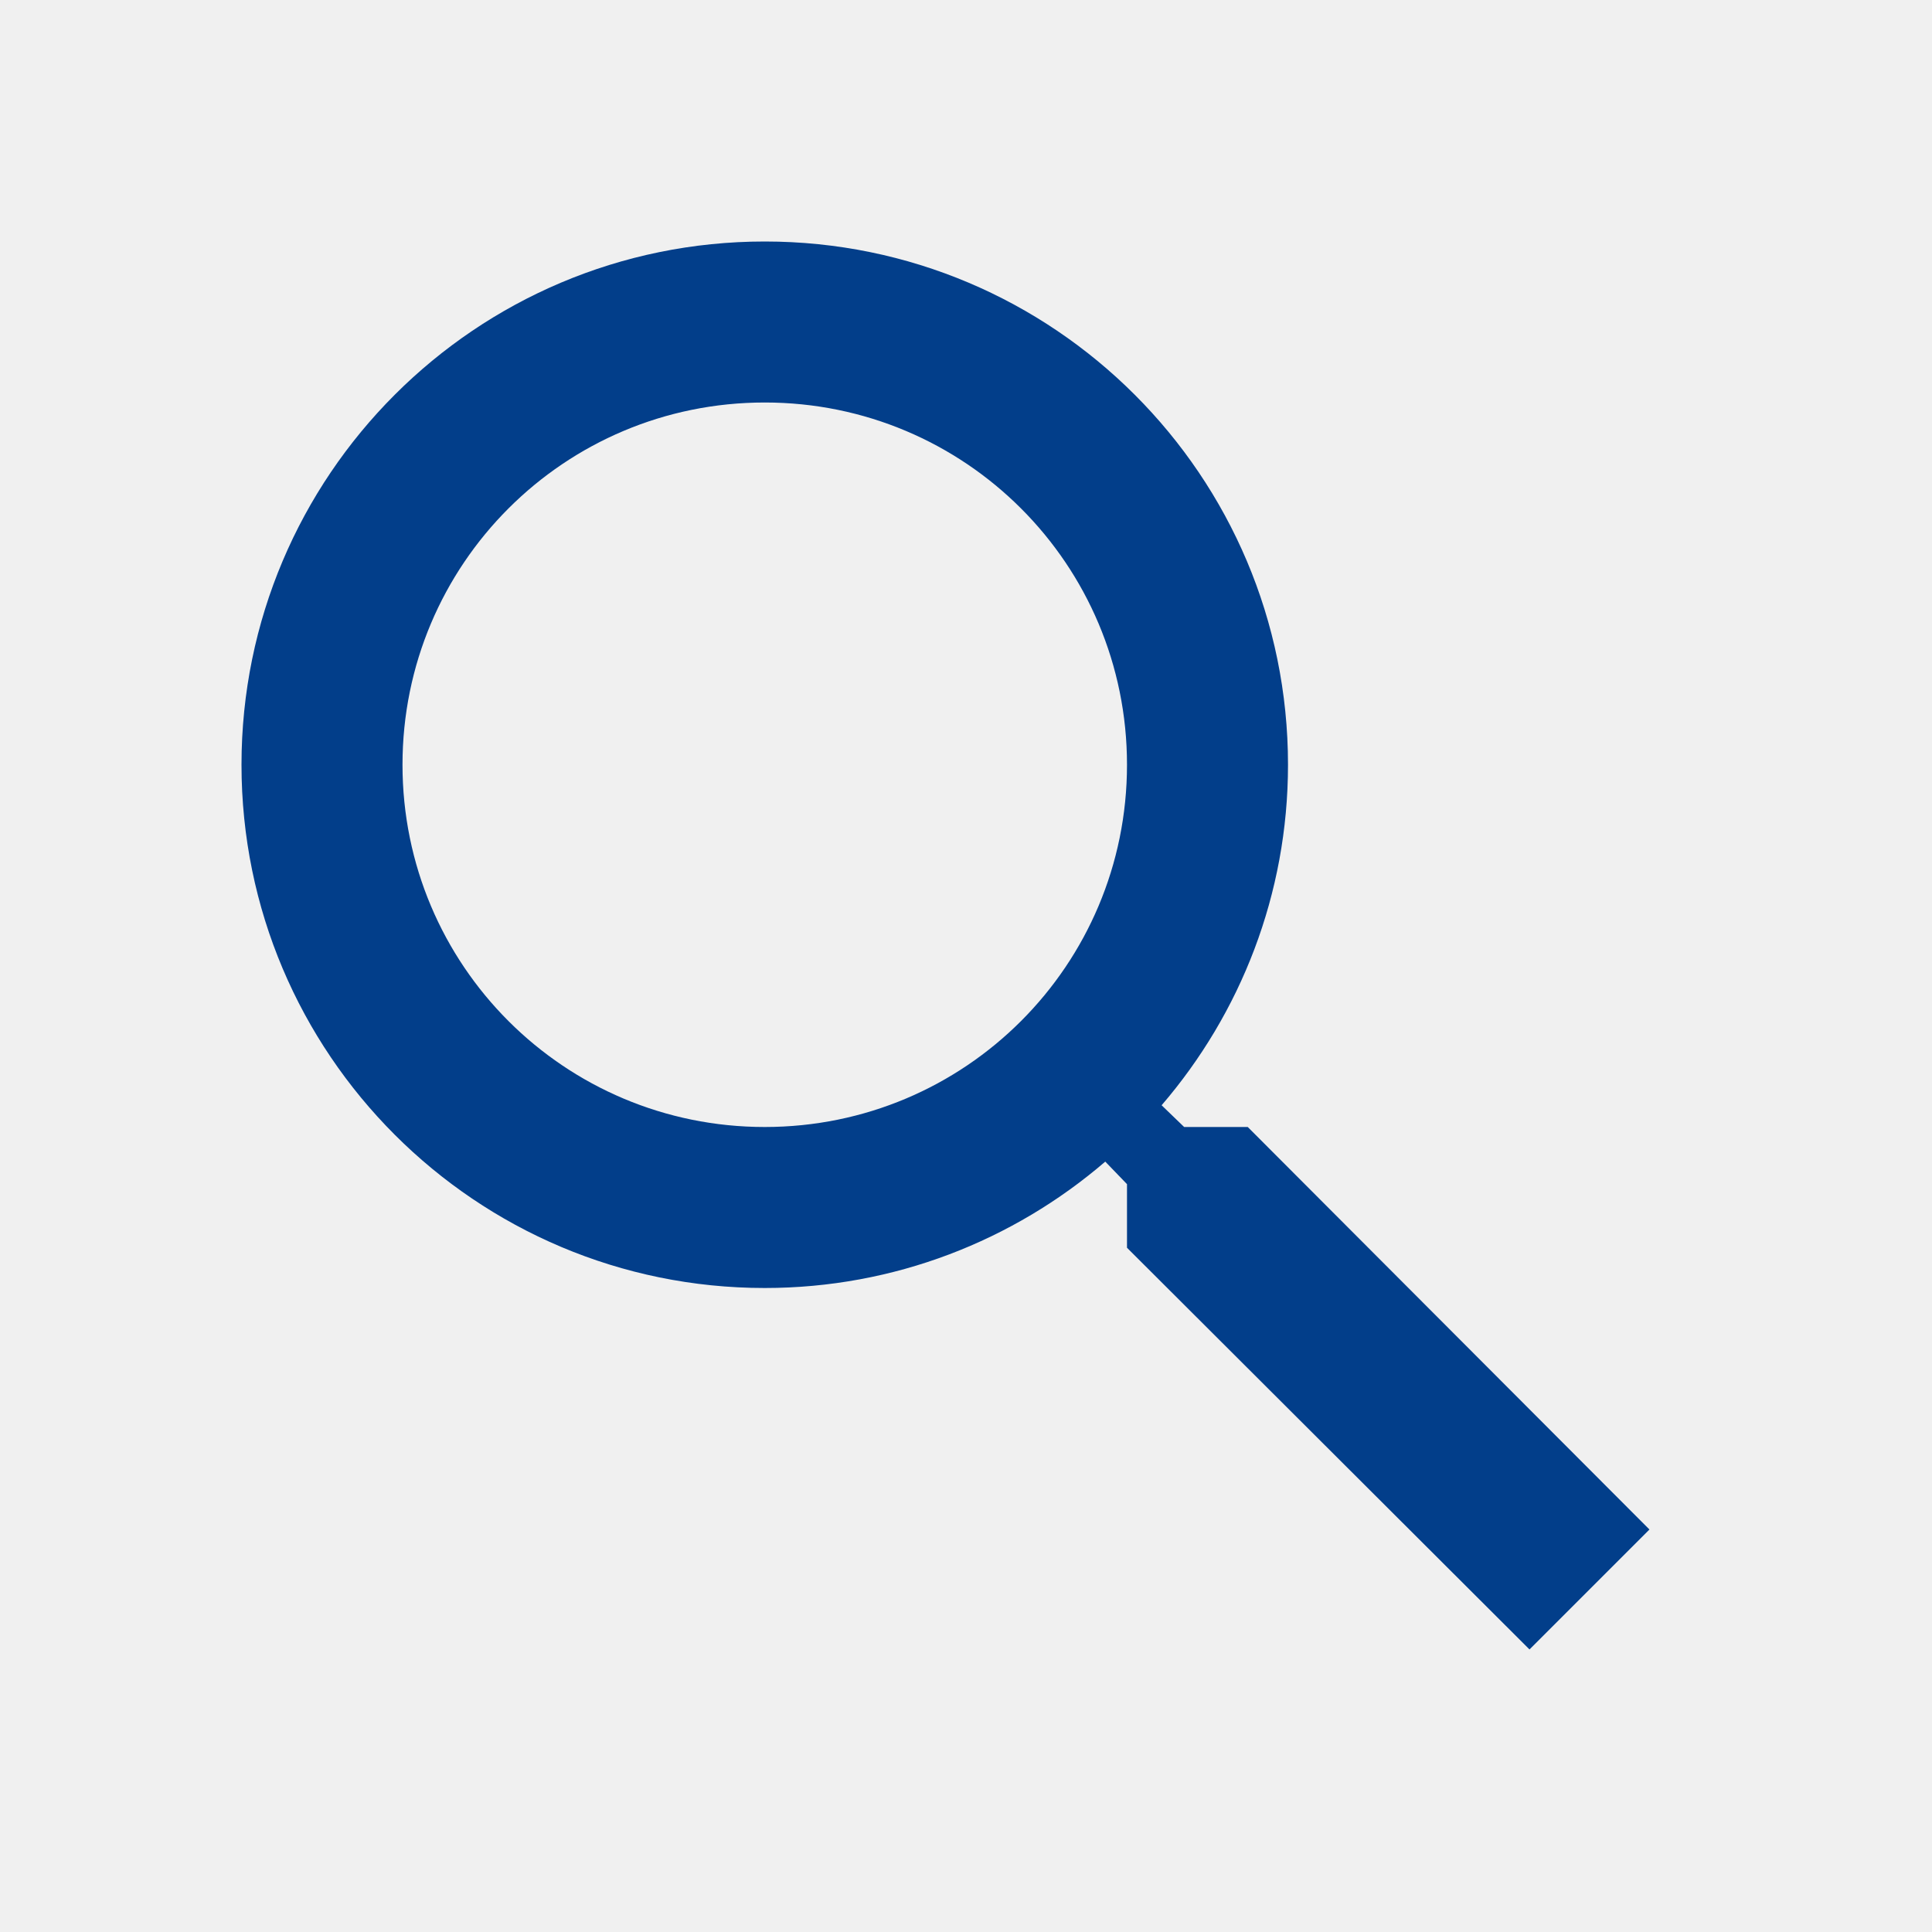
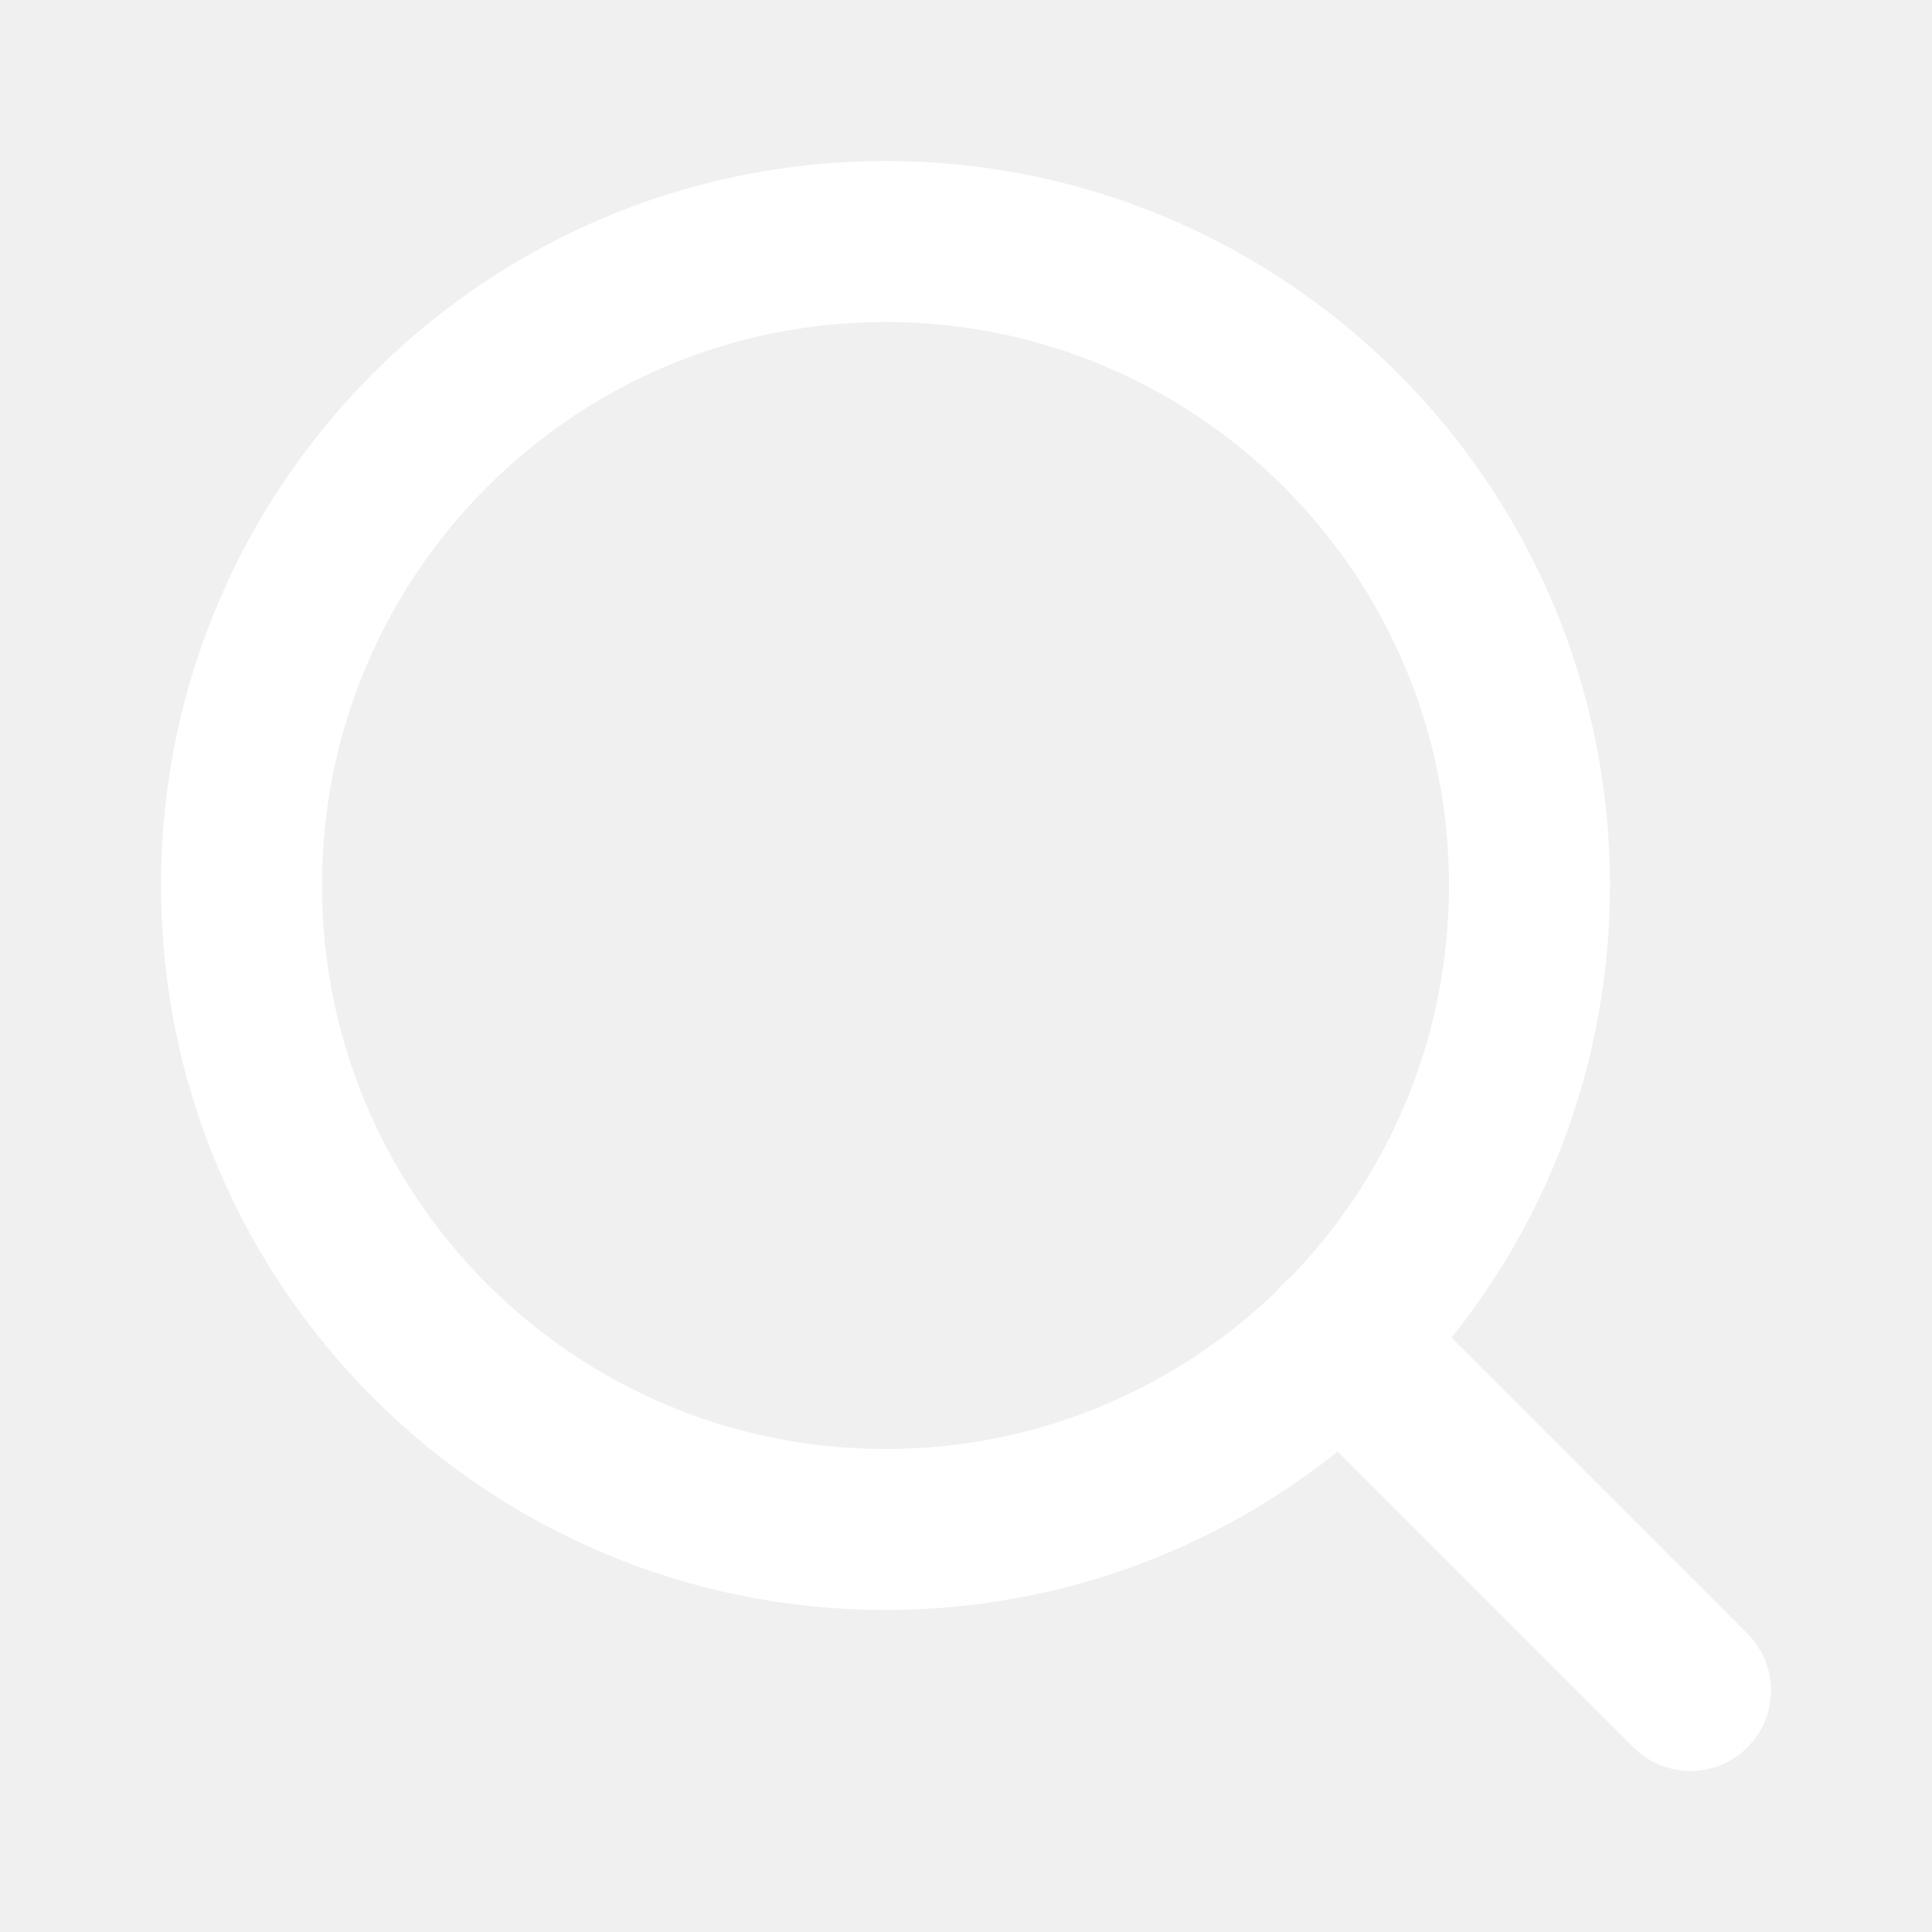
- <svg xmlns="http://www.w3.org/2000/svg" xmlns:xlink="http://www.w3.org/1999/xlink" width="100" height="100">
-   <symbol id="hpIconSymbol" viewBox="0 0 24 24">
-     <path d="M15.5 14h-.79l-.28-.27C15.41 12.59 16 11.11 16 9.5 16 5.91 13.09 3 9.5 3S3 5.91 3 9.5 5.91 16 9.5 16c1.61 0 3.09-.59 4.23-1.57l.27.28v.79l5 4.99L20.49 19l-4.99-5zm-6 0C7.01 14 5 11.99 5 9.5S7.01 5 9.5 5 14 7.01 14 9.5 11.99 14 9.5 14z" />
-   </symbol>
-   <g class="background">
-     <rect width="100%" height="100%" fill="none" rx="0%" ry="0%" x="0%" y="0%" stroke-width="0%" stroke="none" />
-   </g>
-   <use xlink:href="#hpIconSymbol" class="content" fill="rgb(2, 62, 138)" transform-origin="center" style="transform: scale(1) rotate(0deg);" />
+ <svg xmlns="http://www.w3.org/2000/svg" width="24" height="24" viewBox="0 0 24 24" fill="none" stroke="white" stroke-width="2" stroke-linecap="round" stroke-linejoin="round" class="feather feather-search">
+   <circle cx="11" cy="11" r="8" />
+   <line x1="21" y1="21" x2="16.65" y2="16.65" />
</svg>
